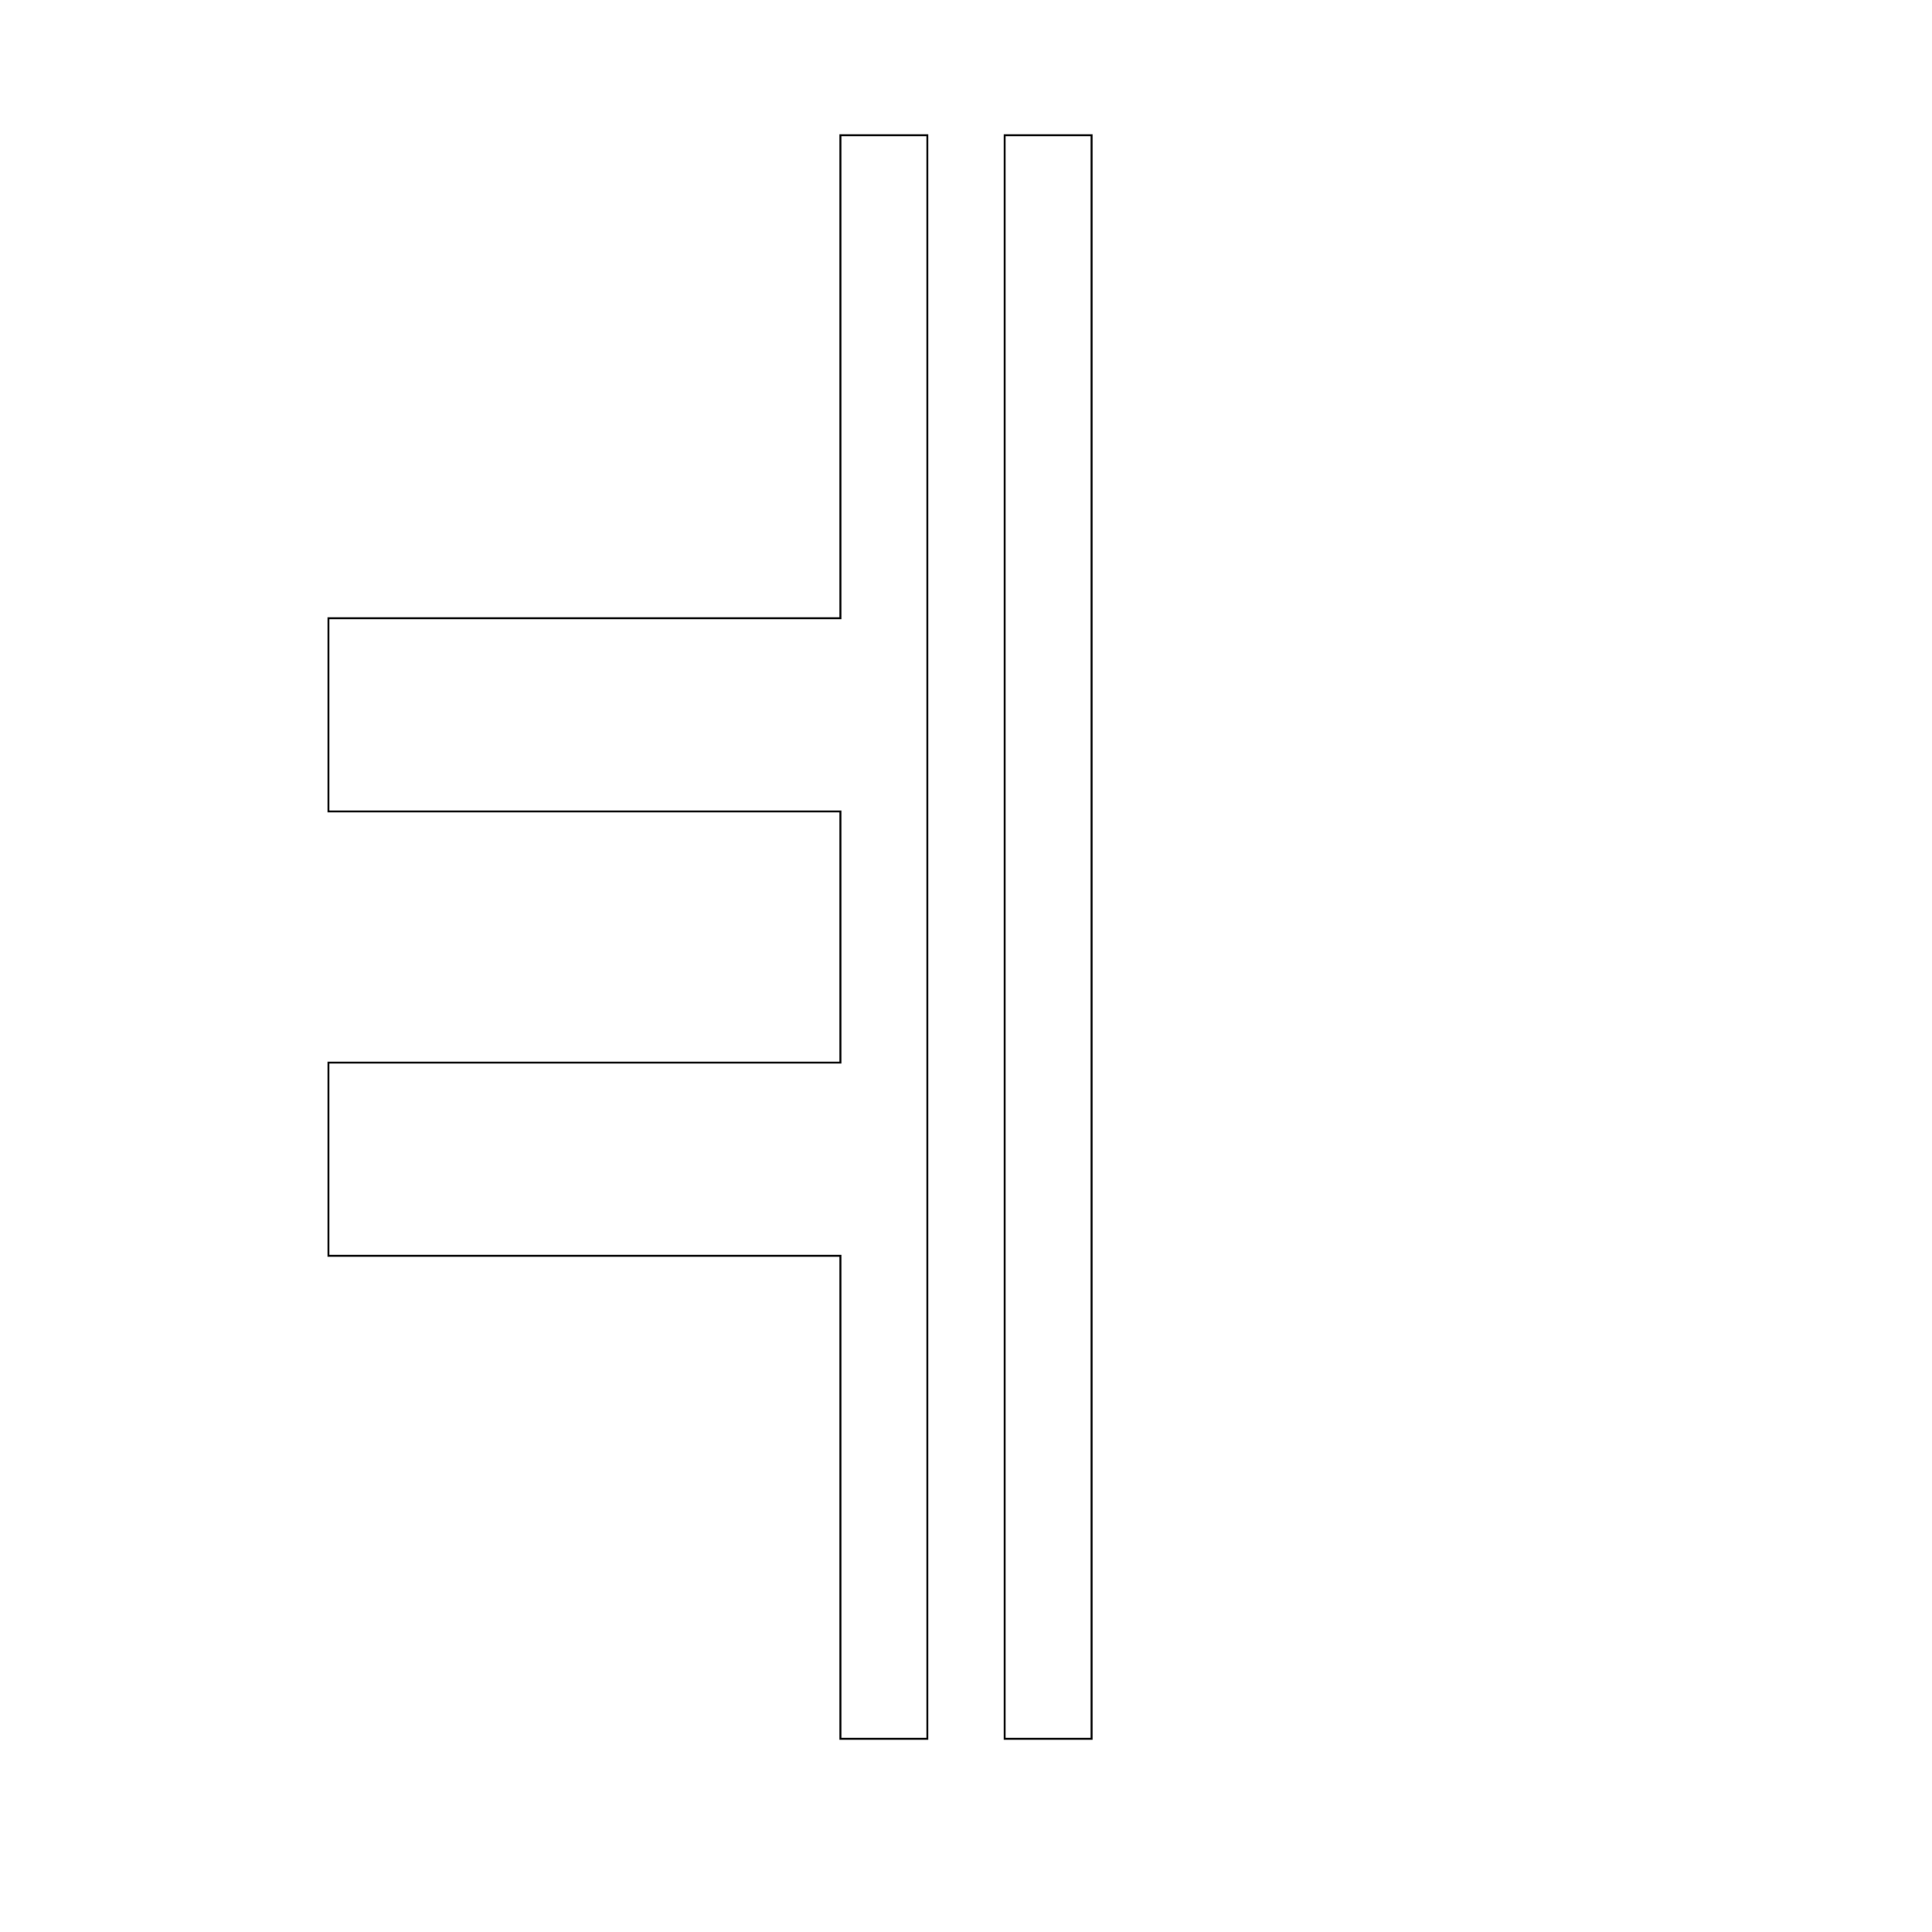
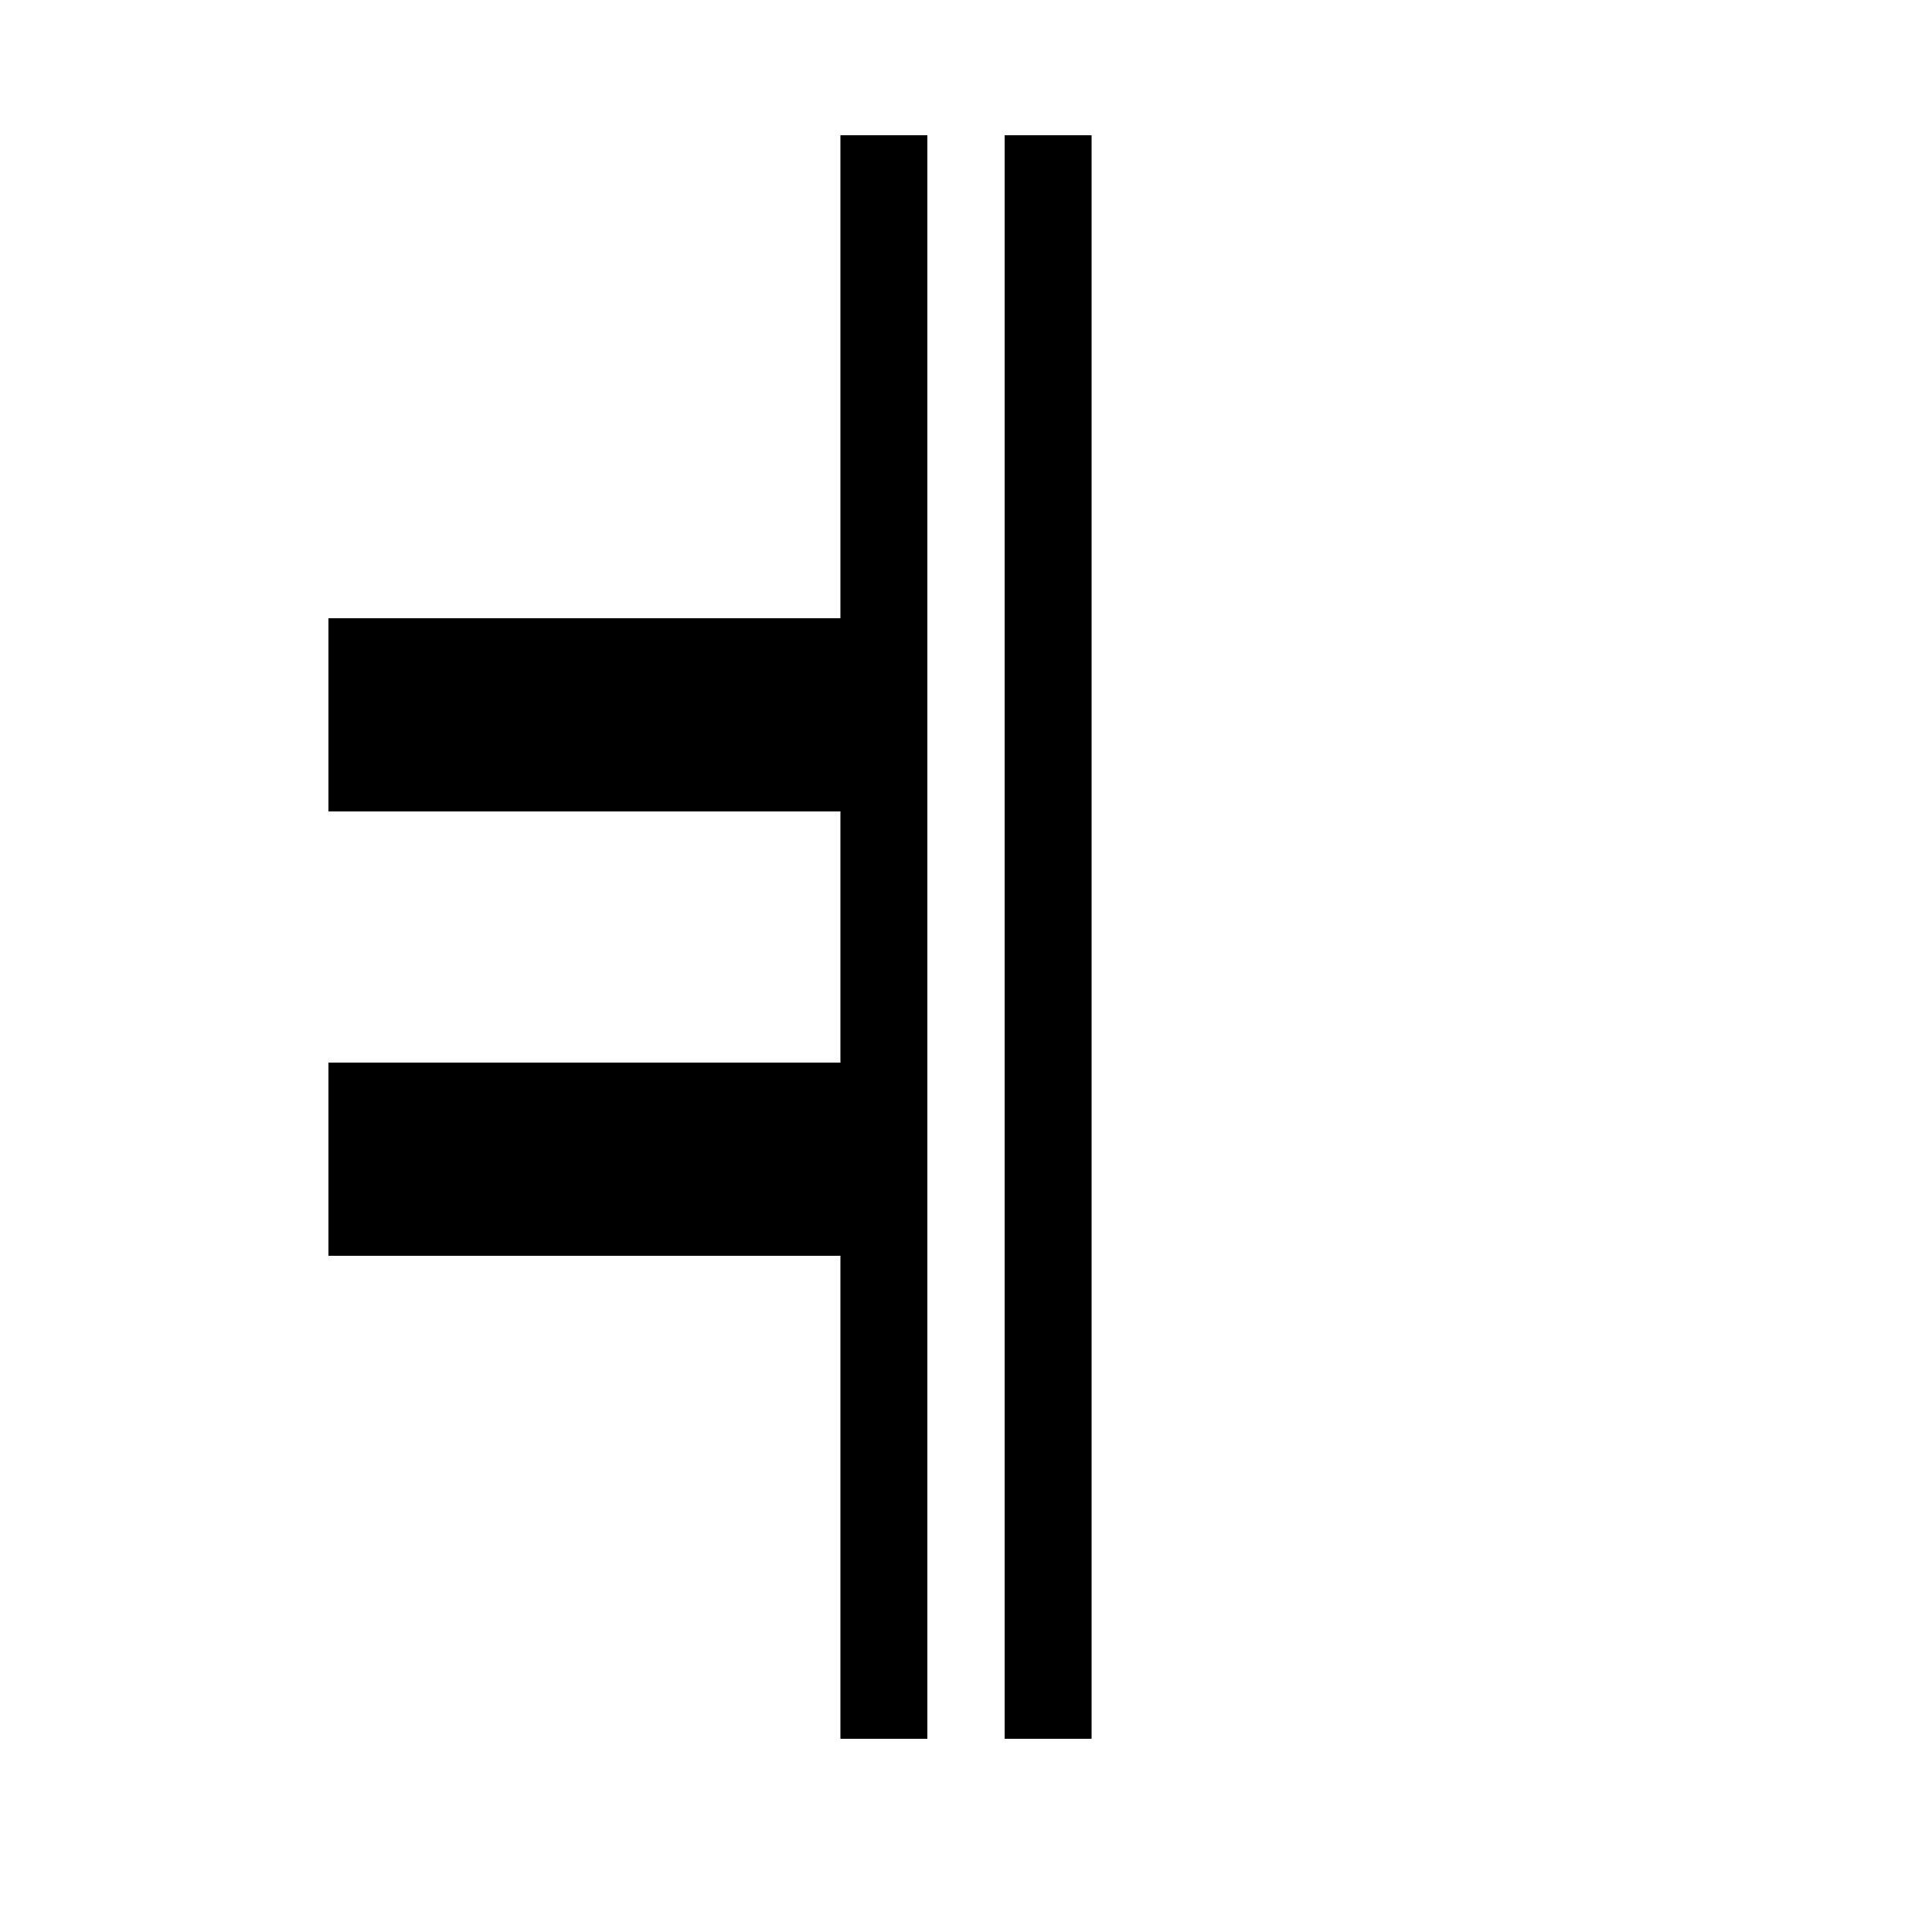
<svg xmlns="http://www.w3.org/2000/svg" width="1000" height="1000" id="svg3266" version="1.1">
  <defs id="defs3268" />
-   <g id="layer1" transform="translate(0,-52.36218)">
-     <path style="fill:none;stroke:#000000;stroke-width:1px;stroke-linecap:butt;stroke-linejoin:miter;stroke-opacity:1" d="m 435,70 0,250 -265,0 0,100 265,0 0,130 -265,0 0,100 265,0 0,250 45,0 0,-830 z" id="path3178" transform="translate(0,52.36218)" />
-     <path style="fill:none;stroke:#000000;stroke-width:1px;stroke-linecap:butt;stroke-linejoin:miter;stroke-opacity:1" d="m 520,70 45,0 0,830 -45,0 z" id="path3180" transform="translate(0,52.36218)" />
+   <g id="layer1" transform="translate(0,-52.36218)" style="fill:#000000;fill-opacity:1;stroke:none">
+     <path style="fill:#000000;stroke:none;stroke-width:1px;stroke-linecap:butt;stroke-linejoin:miter;stroke-opacity:1;fill-opacity:1" d="m 435,70 0,250 -265,0 0,100 265,0 0,130 -265,0 0,100 265,0 0,250 45,0 0,-830 z" id="path3178" transform="translate(0,52.36218)" />
+     <path style="fill:#000000;stroke:none;stroke-width:1px;stroke-linecap:butt;stroke-linejoin:miter;stroke-opacity:1;fill-opacity:1" d="m 520,70 45,0 0,830 -45,0 z" id="path3180" transform="translate(0,52.36218)" />
  </g>
</svg>
